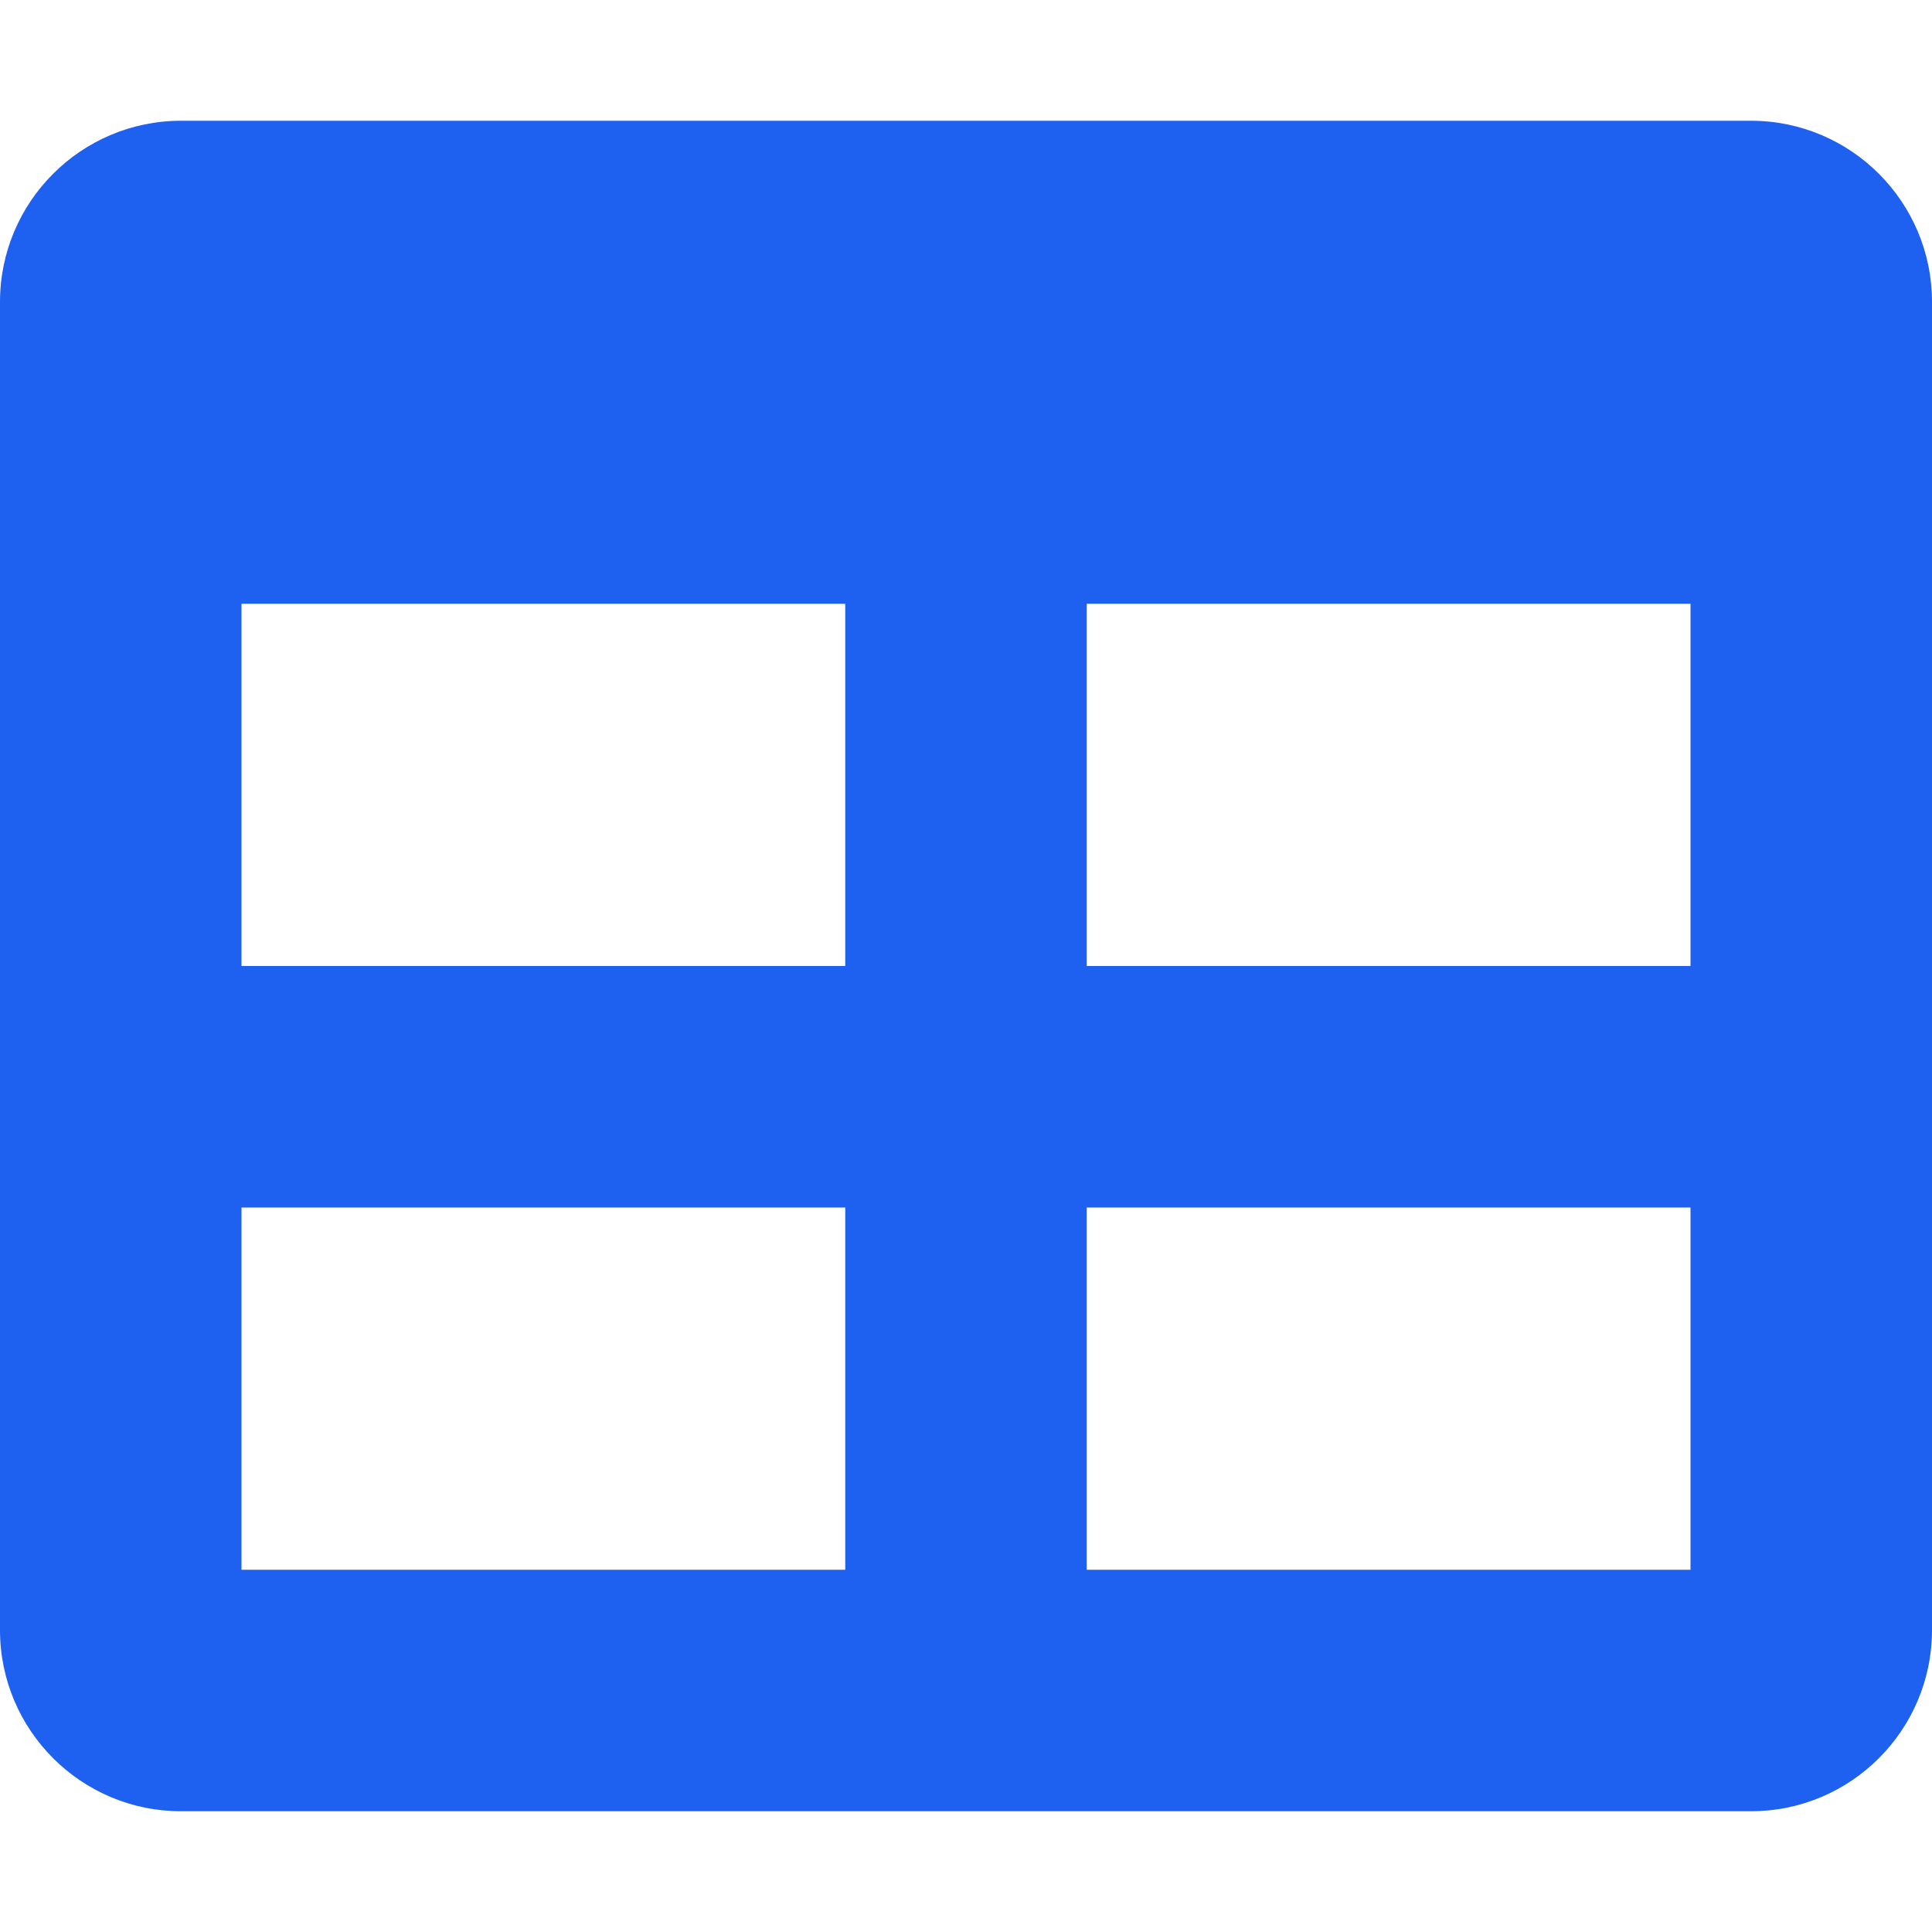
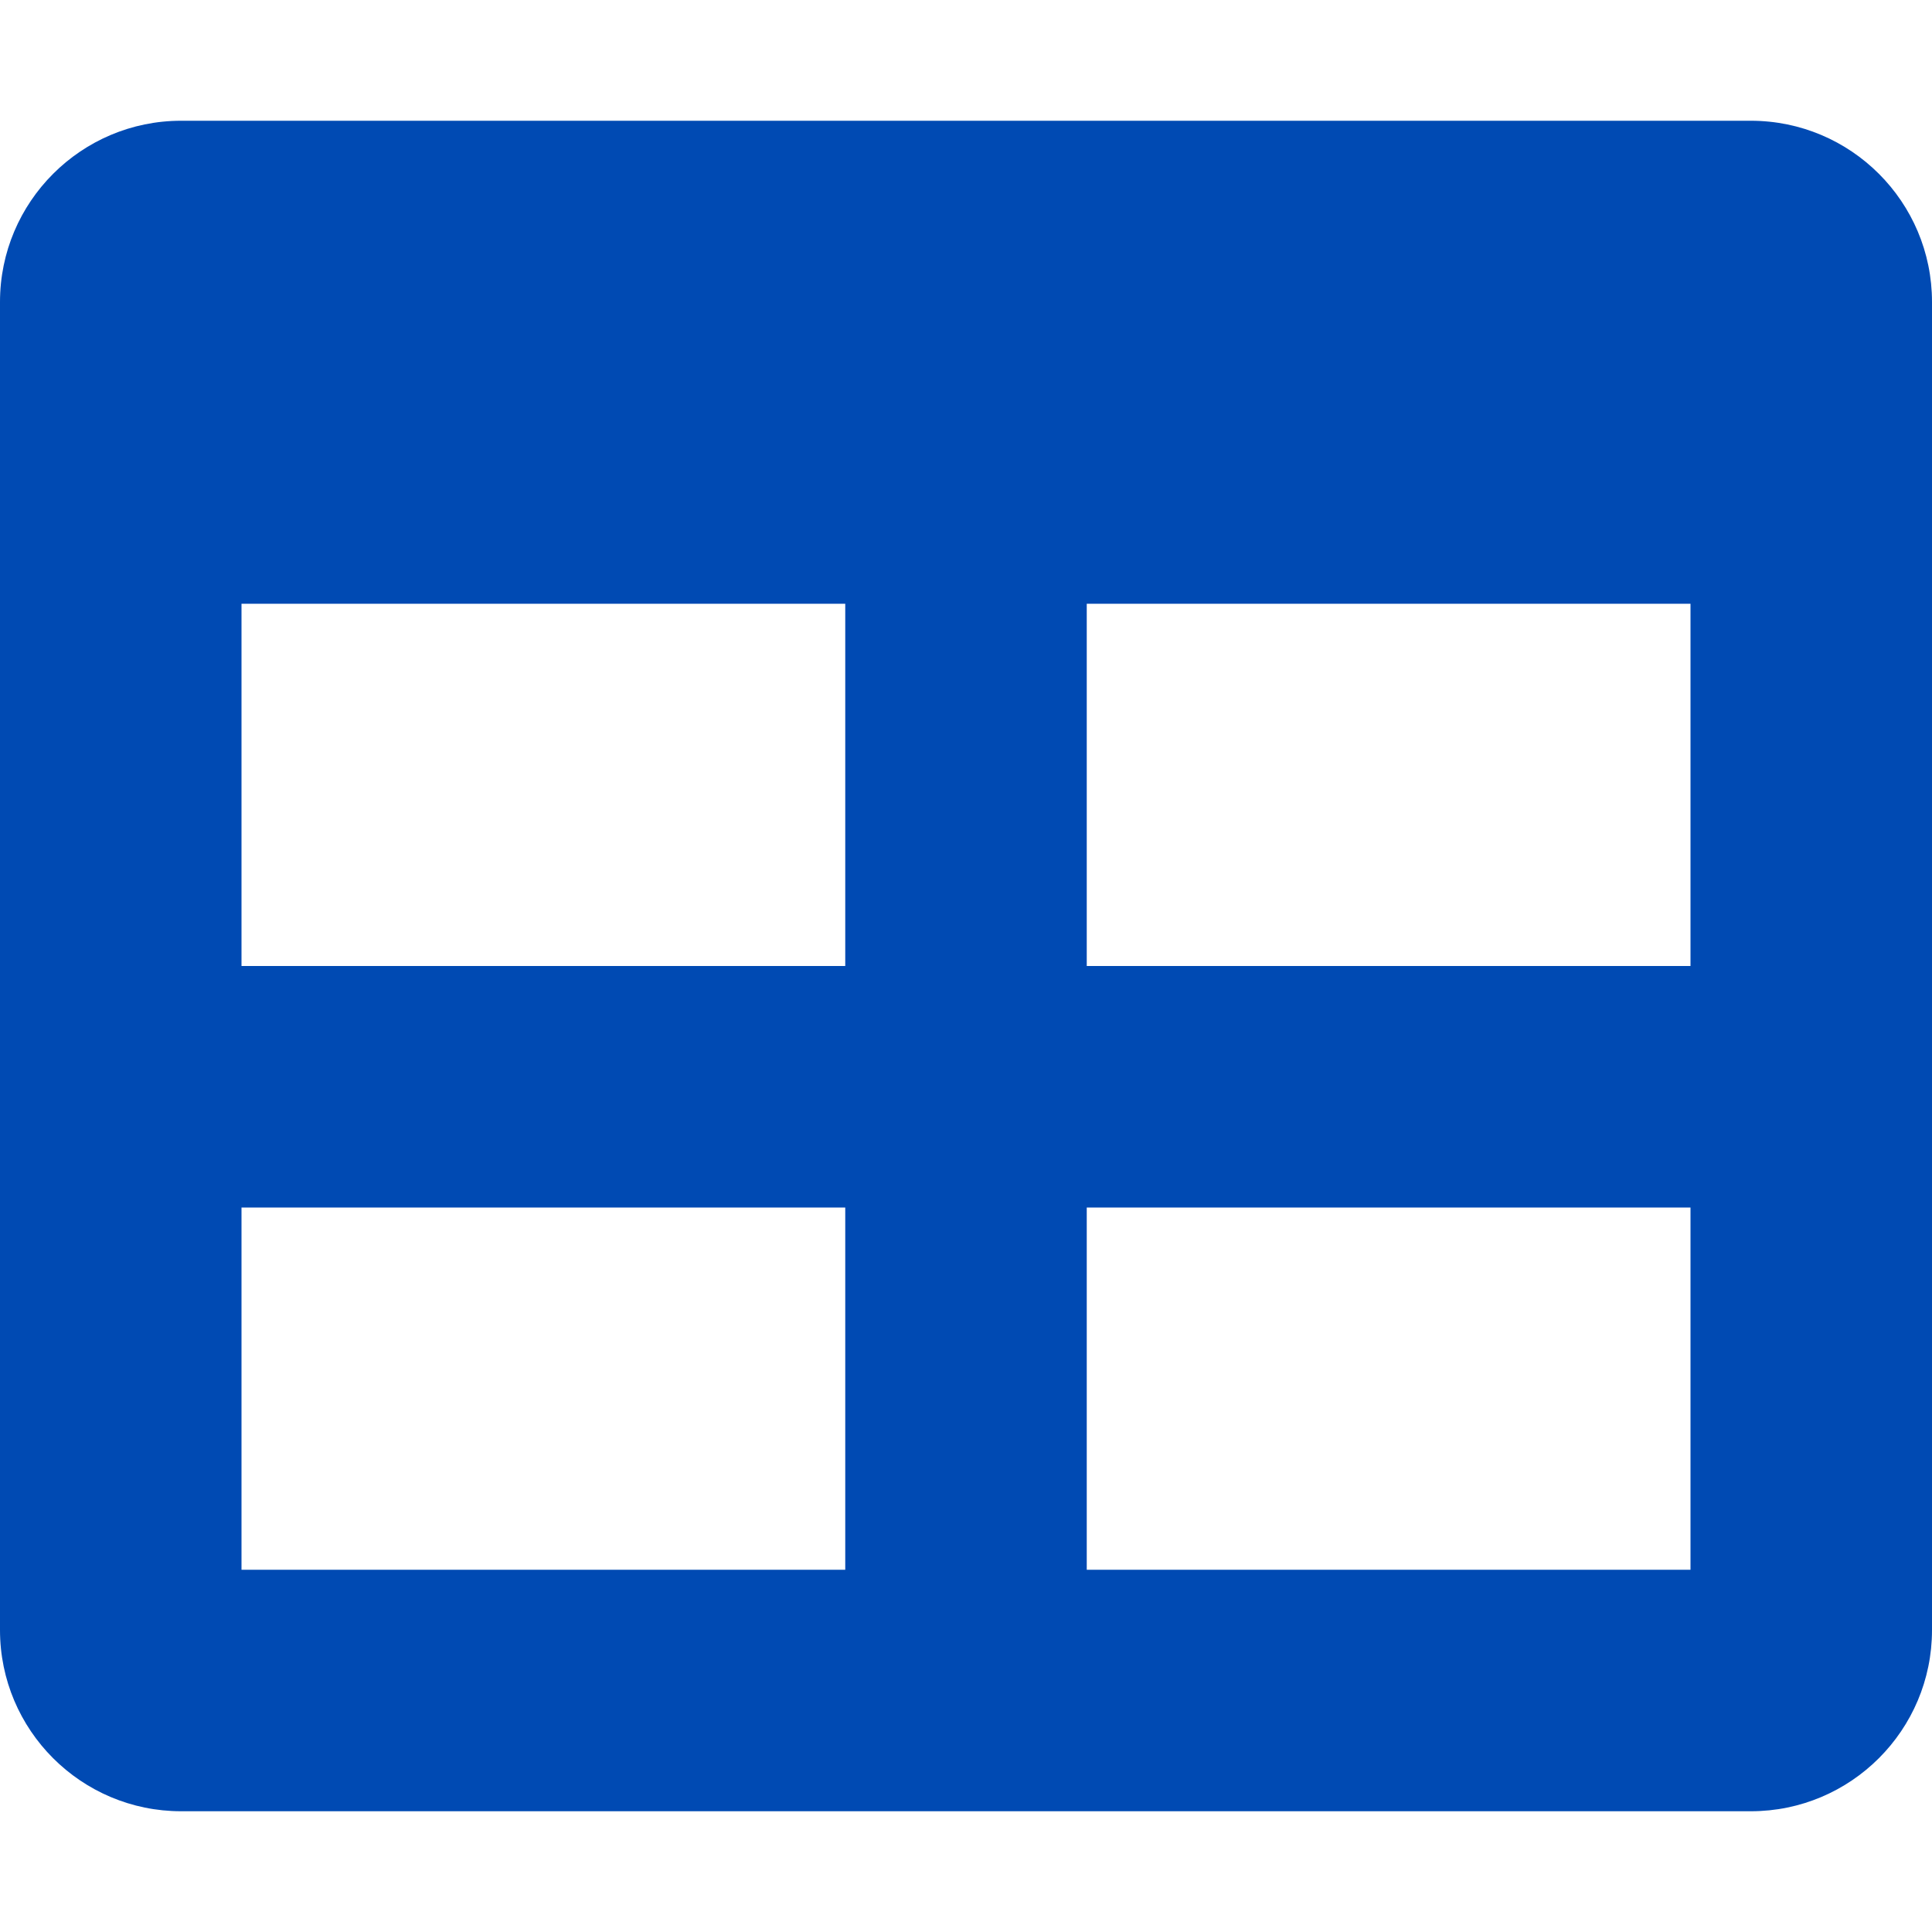
- <svg xmlns="http://www.w3.org/2000/svg" width="14" height="14" viewBox="0 0 14 14" fill="none">
-   <path d="M12.688 0.875H1.312C0.588 0.875 0 1.463 0 2.188V11.812C0 12.537 0.588 13.125 1.312 13.125H12.688C13.412 13.125 14 12.537 14 11.812V2.188C14 1.463 13.412 0.875 12.688 0.875ZM6.125 11.375H1.75V8.75H6.125V11.375ZM6.125 7H1.75V4.375H6.125V7ZM12.25 11.375H7.875V8.75H12.25V11.375ZM12.25 7H7.875V4.375H12.25V7Z" fill="#1e61f0" />
+ <svg xmlns="http://www.w3.org/2000/svg" width="14" height="14" fill="none">
+   <path fill="#004AB3FF" d="M12.688.875H1.312C.589.875 0 1.463 0 2.188v9.624c0 .725.588 1.313 1.313 1.313h11.374c.725 0 1.313-.588 1.313-1.313V2.188c0-.725-.588-1.313-1.313-1.313Zm-6.563 10.5H1.75V8.75h4.375v2.625Zm0-4.375H1.75V4.375h4.375V7Zm6.125 4.375H7.875V8.75h4.375v2.625Zm0-4.375H7.875V4.375h4.375V7Z" />
</svg>
